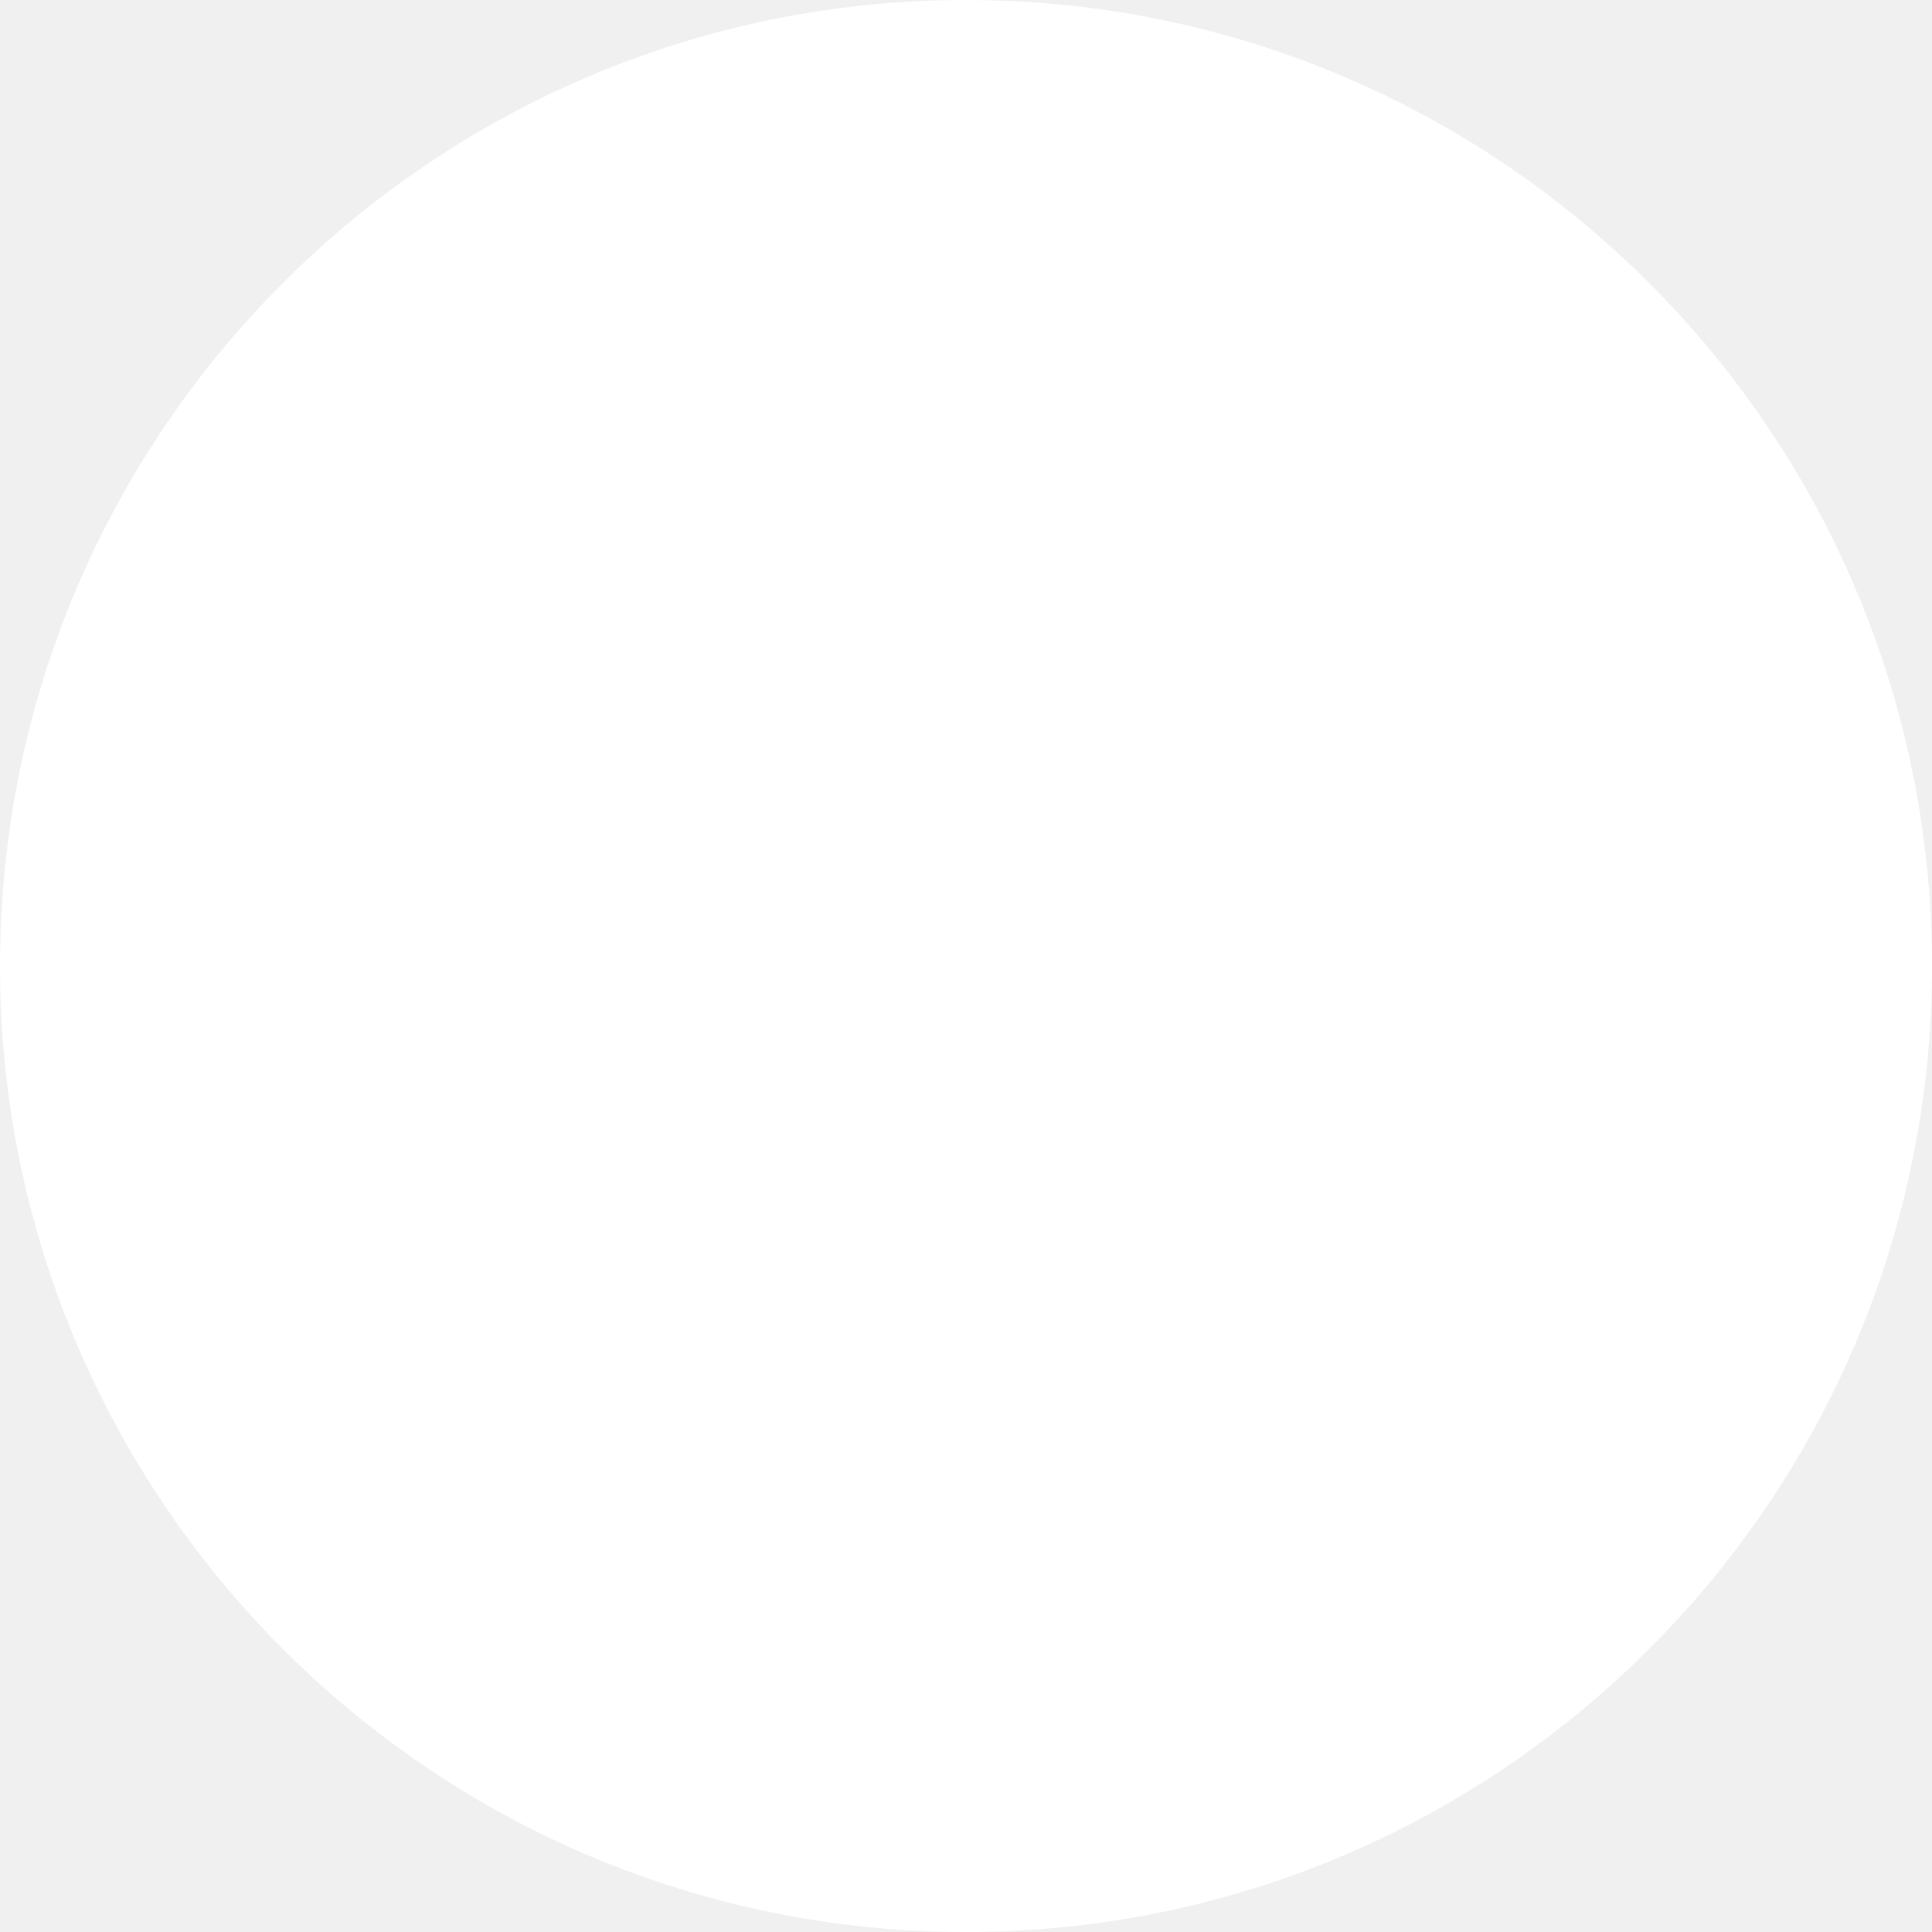
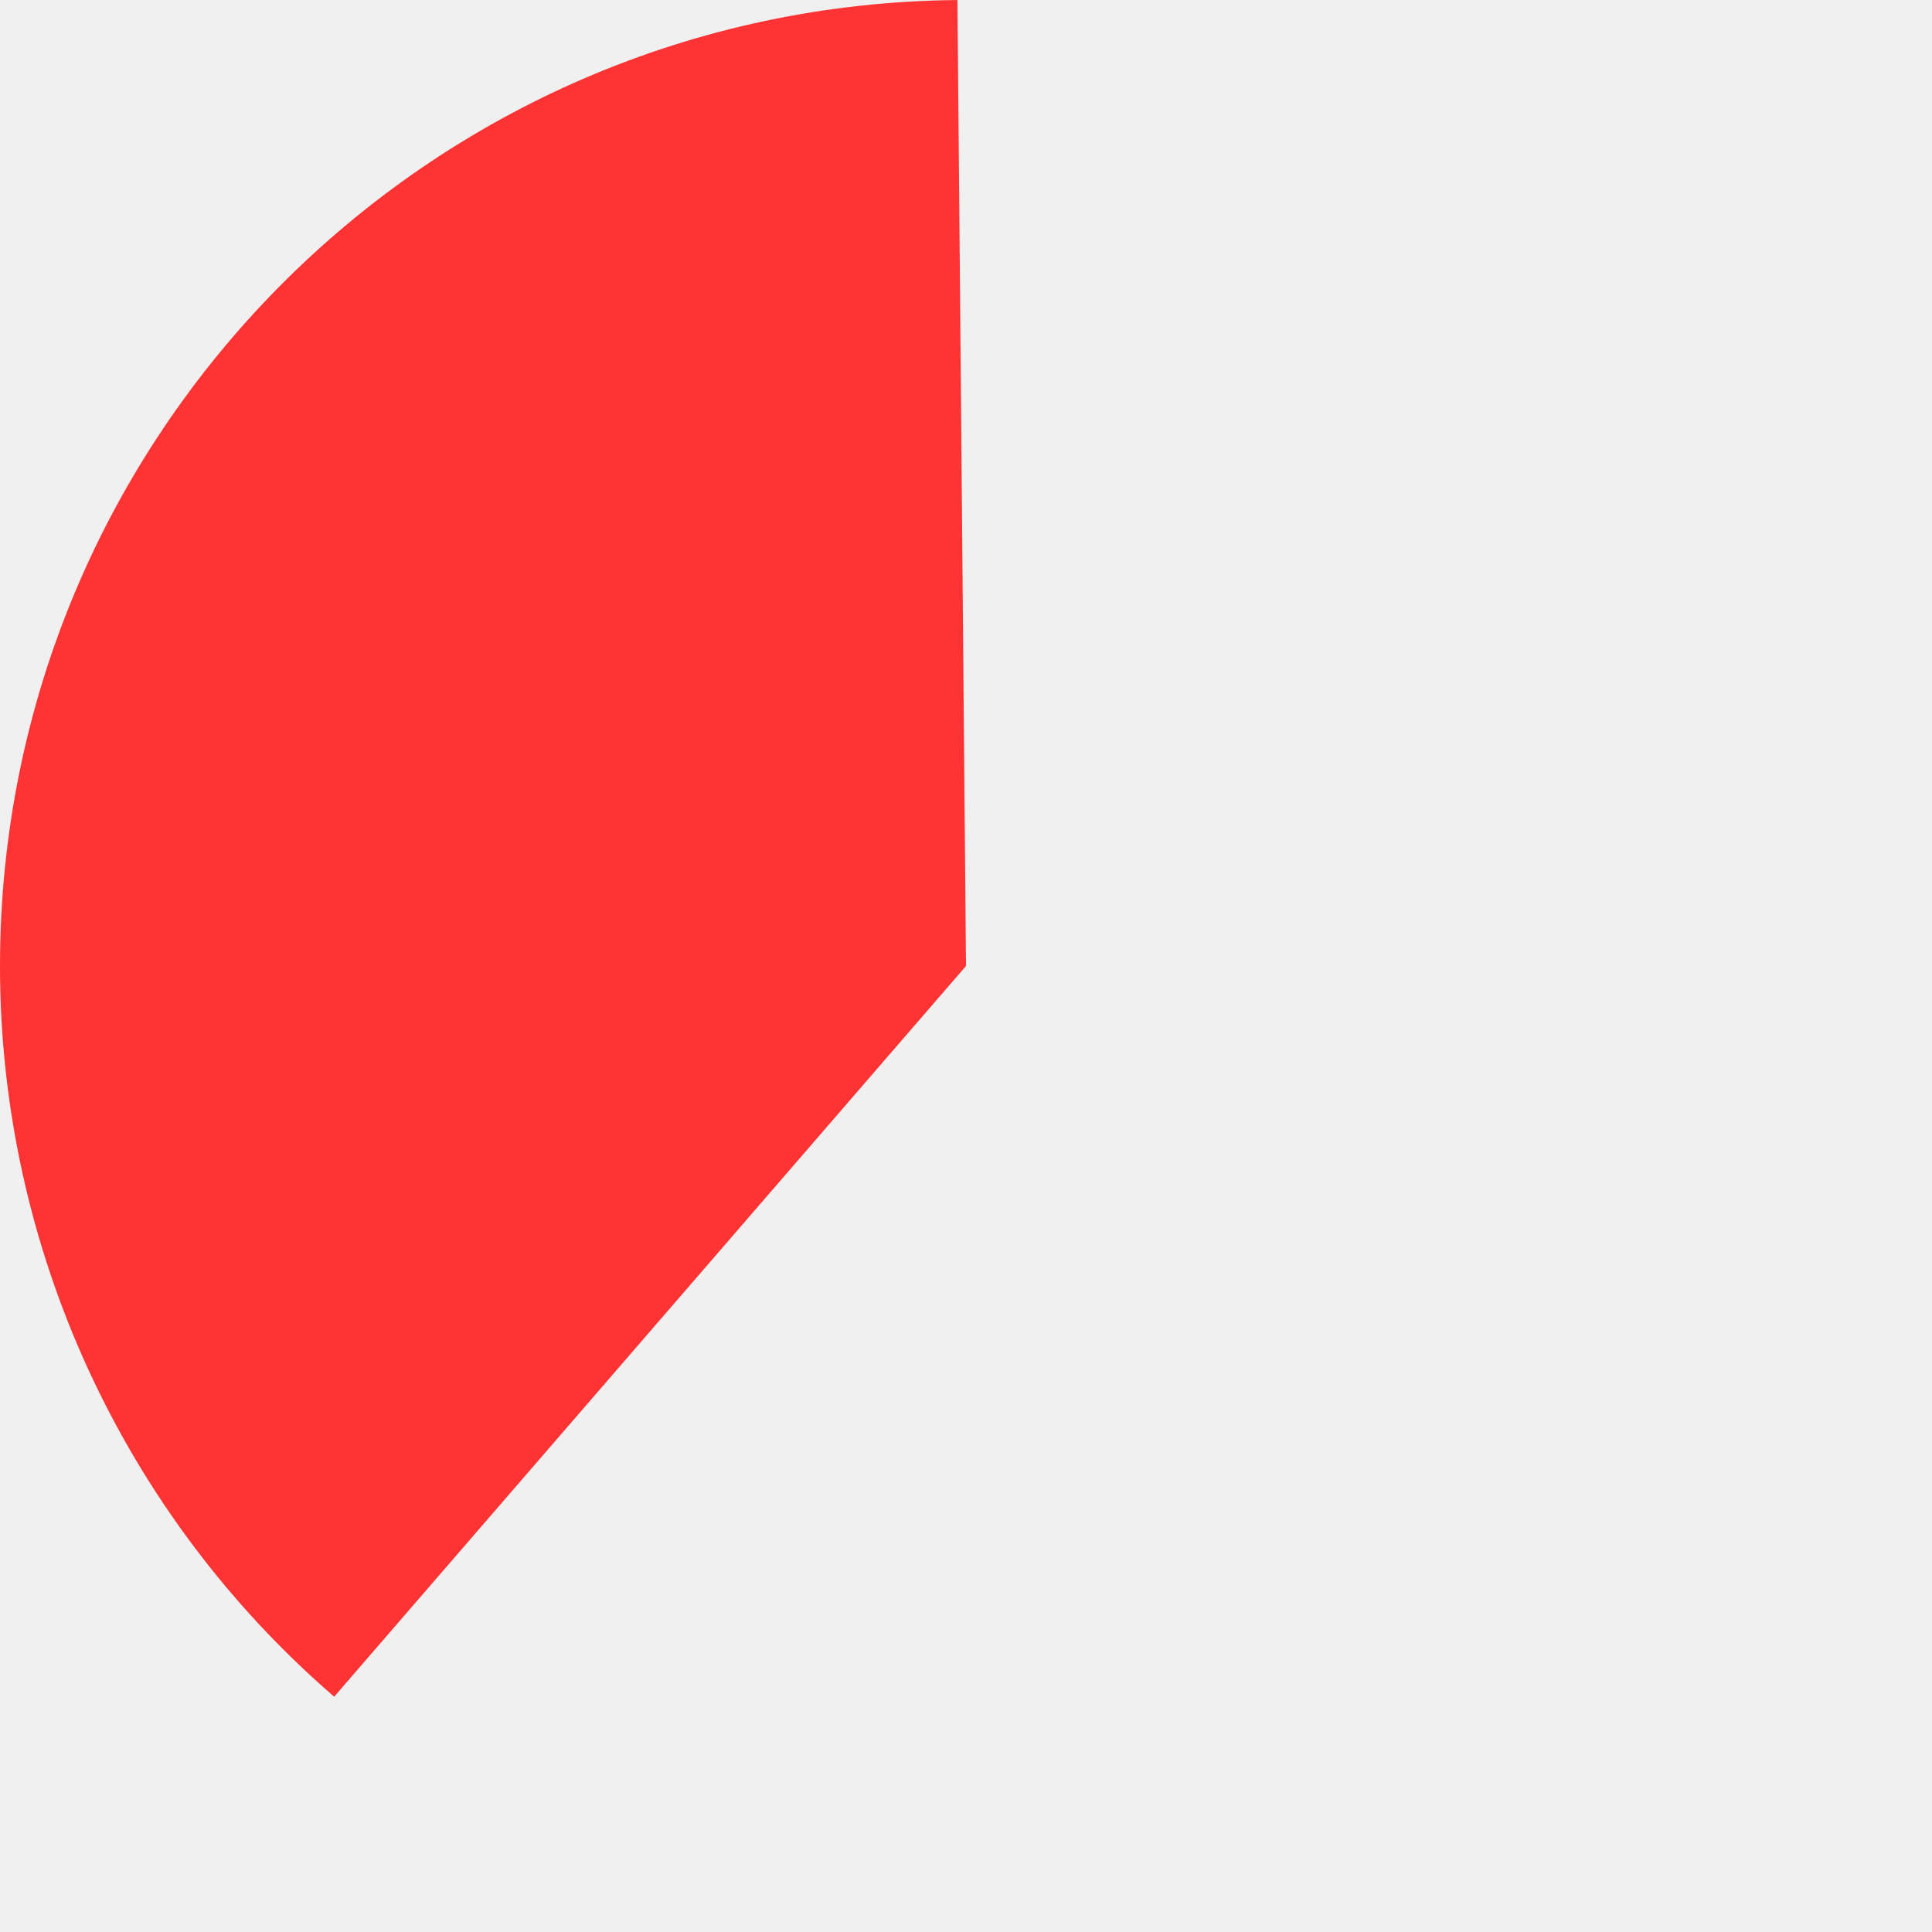
- <svg xmlns="http://www.w3.org/2000/svg" version="1.1" width="225px" height="225px">
-   <g transform="matrix(1 0 0 1 -7 -7 )">
-     <path d="M 119.5 7  C 181.632 7  232 57.368  232 119.5  C 232 181.632  181.632 232  119.5 232  C 57.368 232  7 181.632  7 119.5  L 119.5 119.5  L 7 119.5  C 7 57.368  57.368 7  119.5 7  Z " fill-rule="nonzero" fill="#ffffff" stroke="none" />
+ <svg xmlns="http://www.w3.org/2000/svg" version="1.1" width="239px" height="239px">
+   <g>
+     <path d="M 118.442 0.005  L 119.5 119.5  L 41.338 209.893  C 15.087 187.194  0 154.204  0 119.5  C 0 53.915  52.86 0.585  118.442 0.005  Z " fill-rule="nonzero" fill="#ff3333" stroke="none" />
  </g>
</svg>
